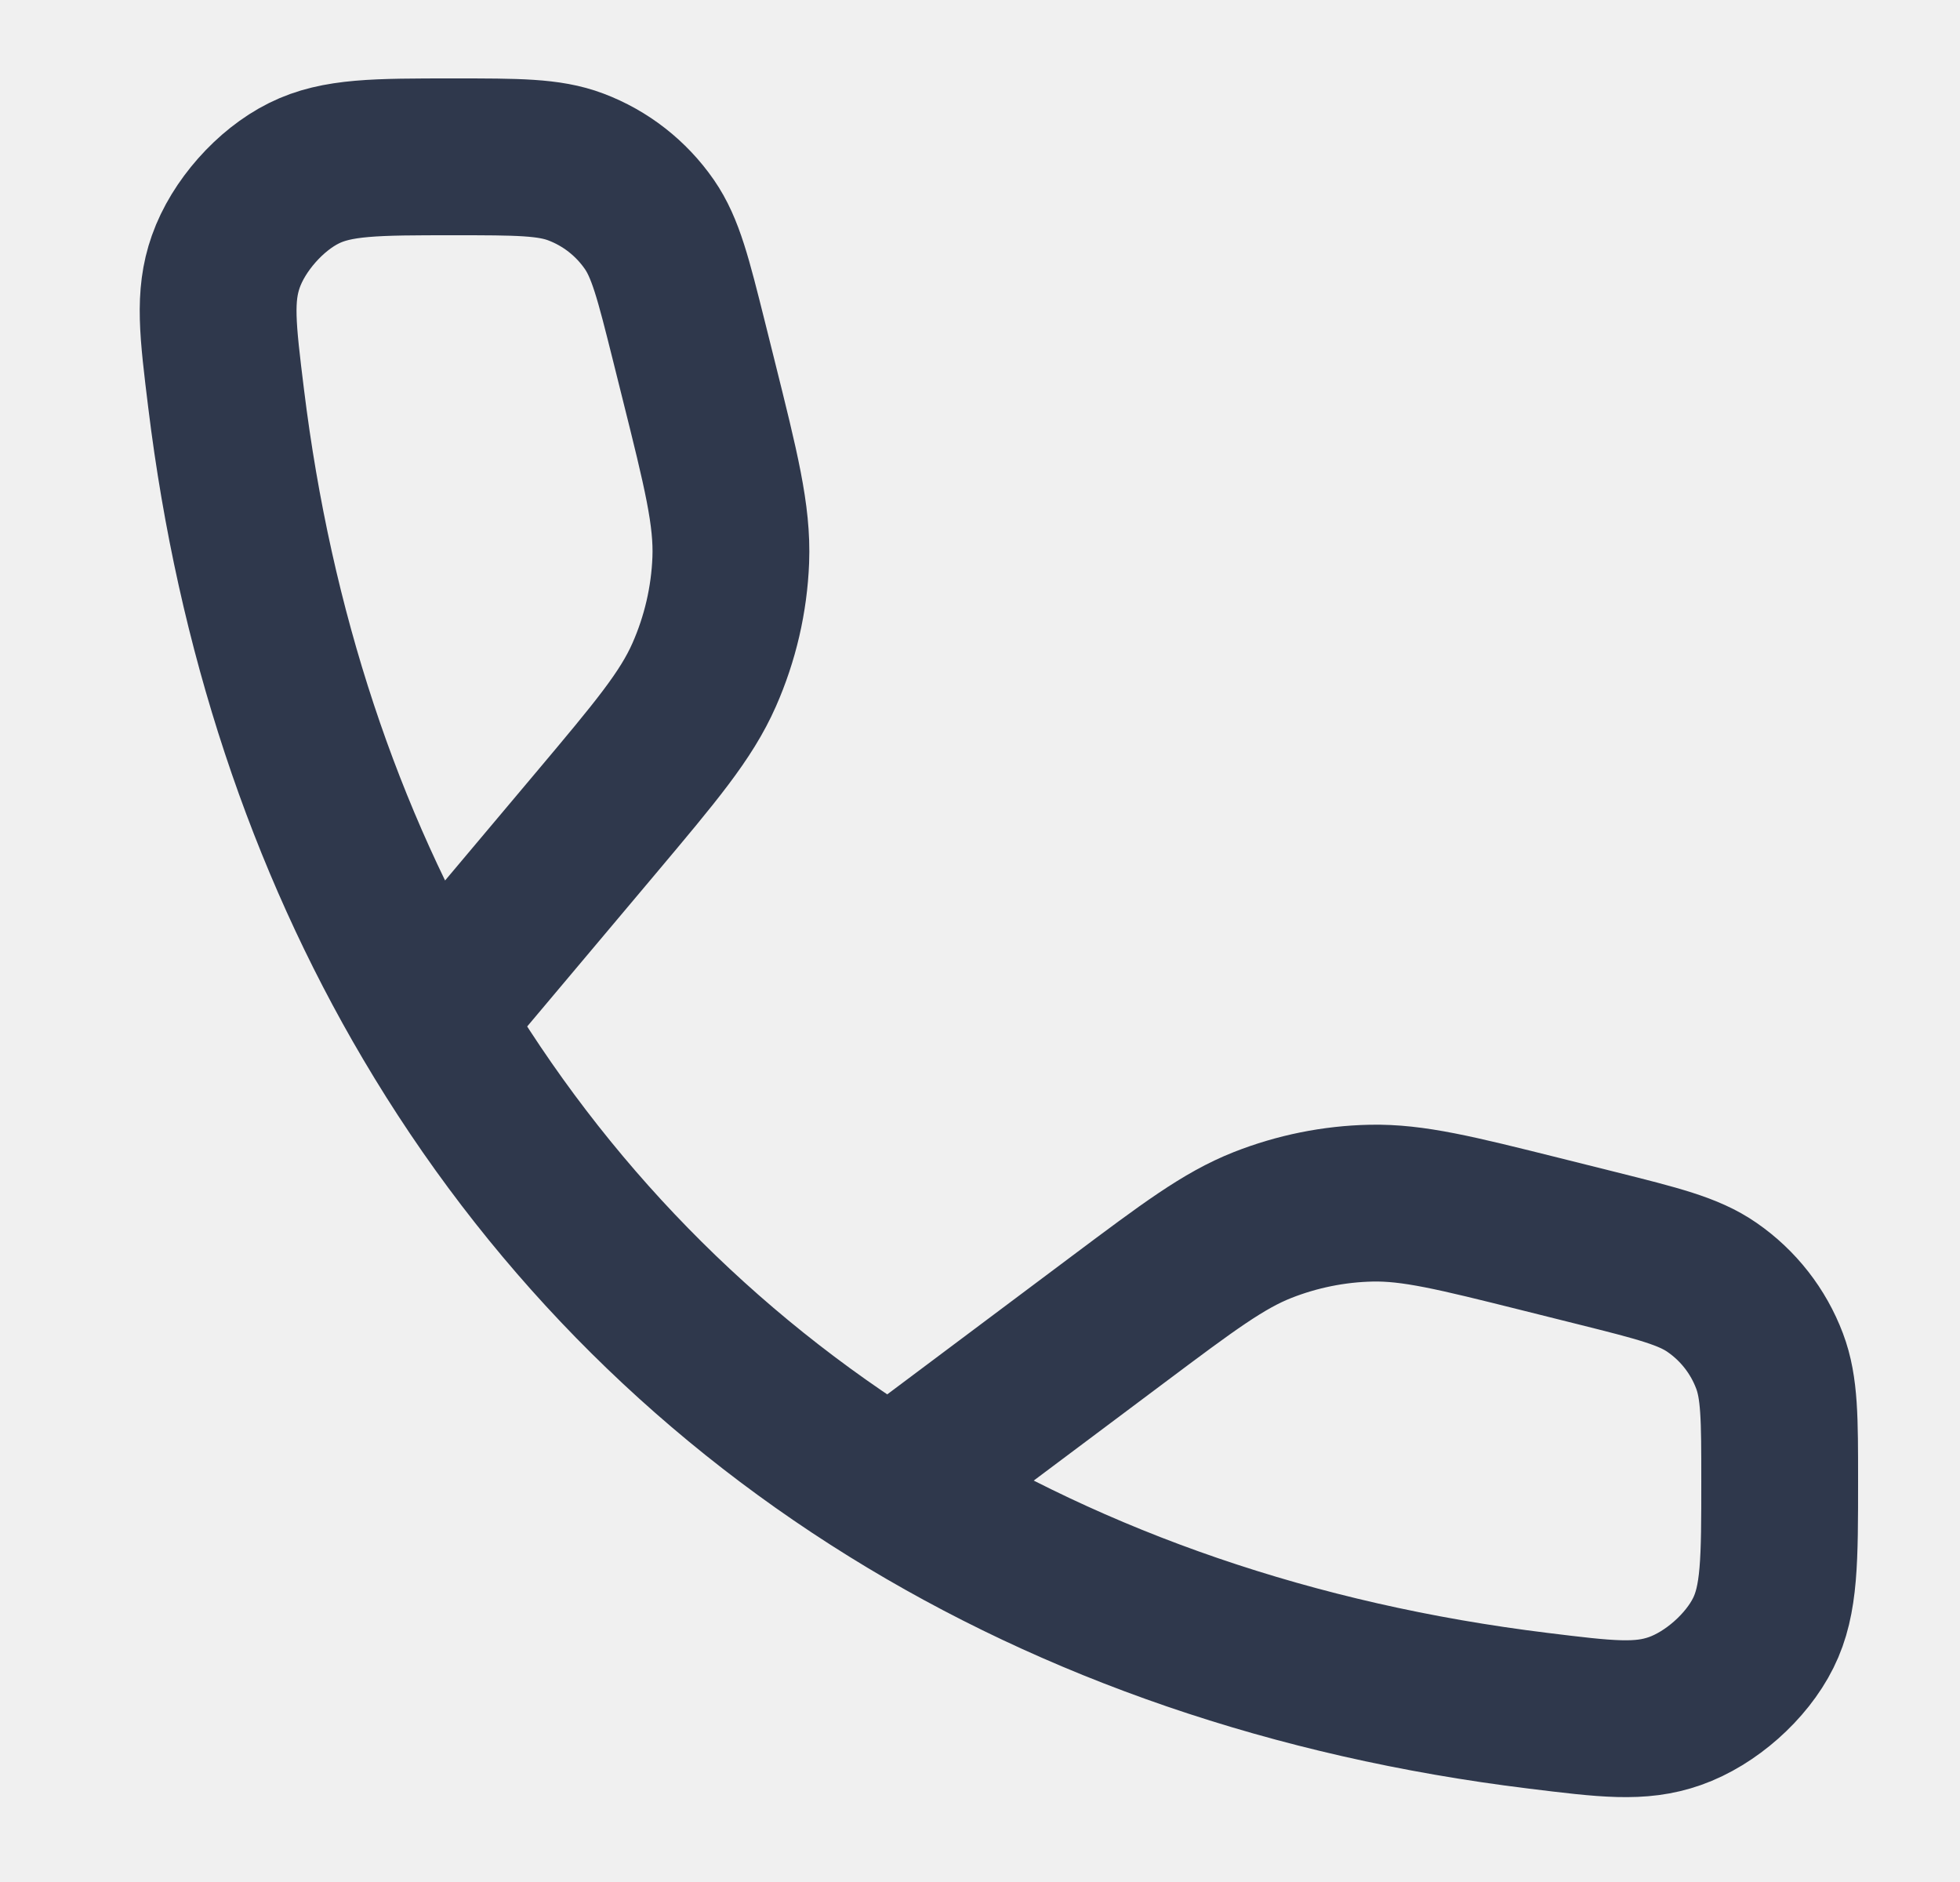
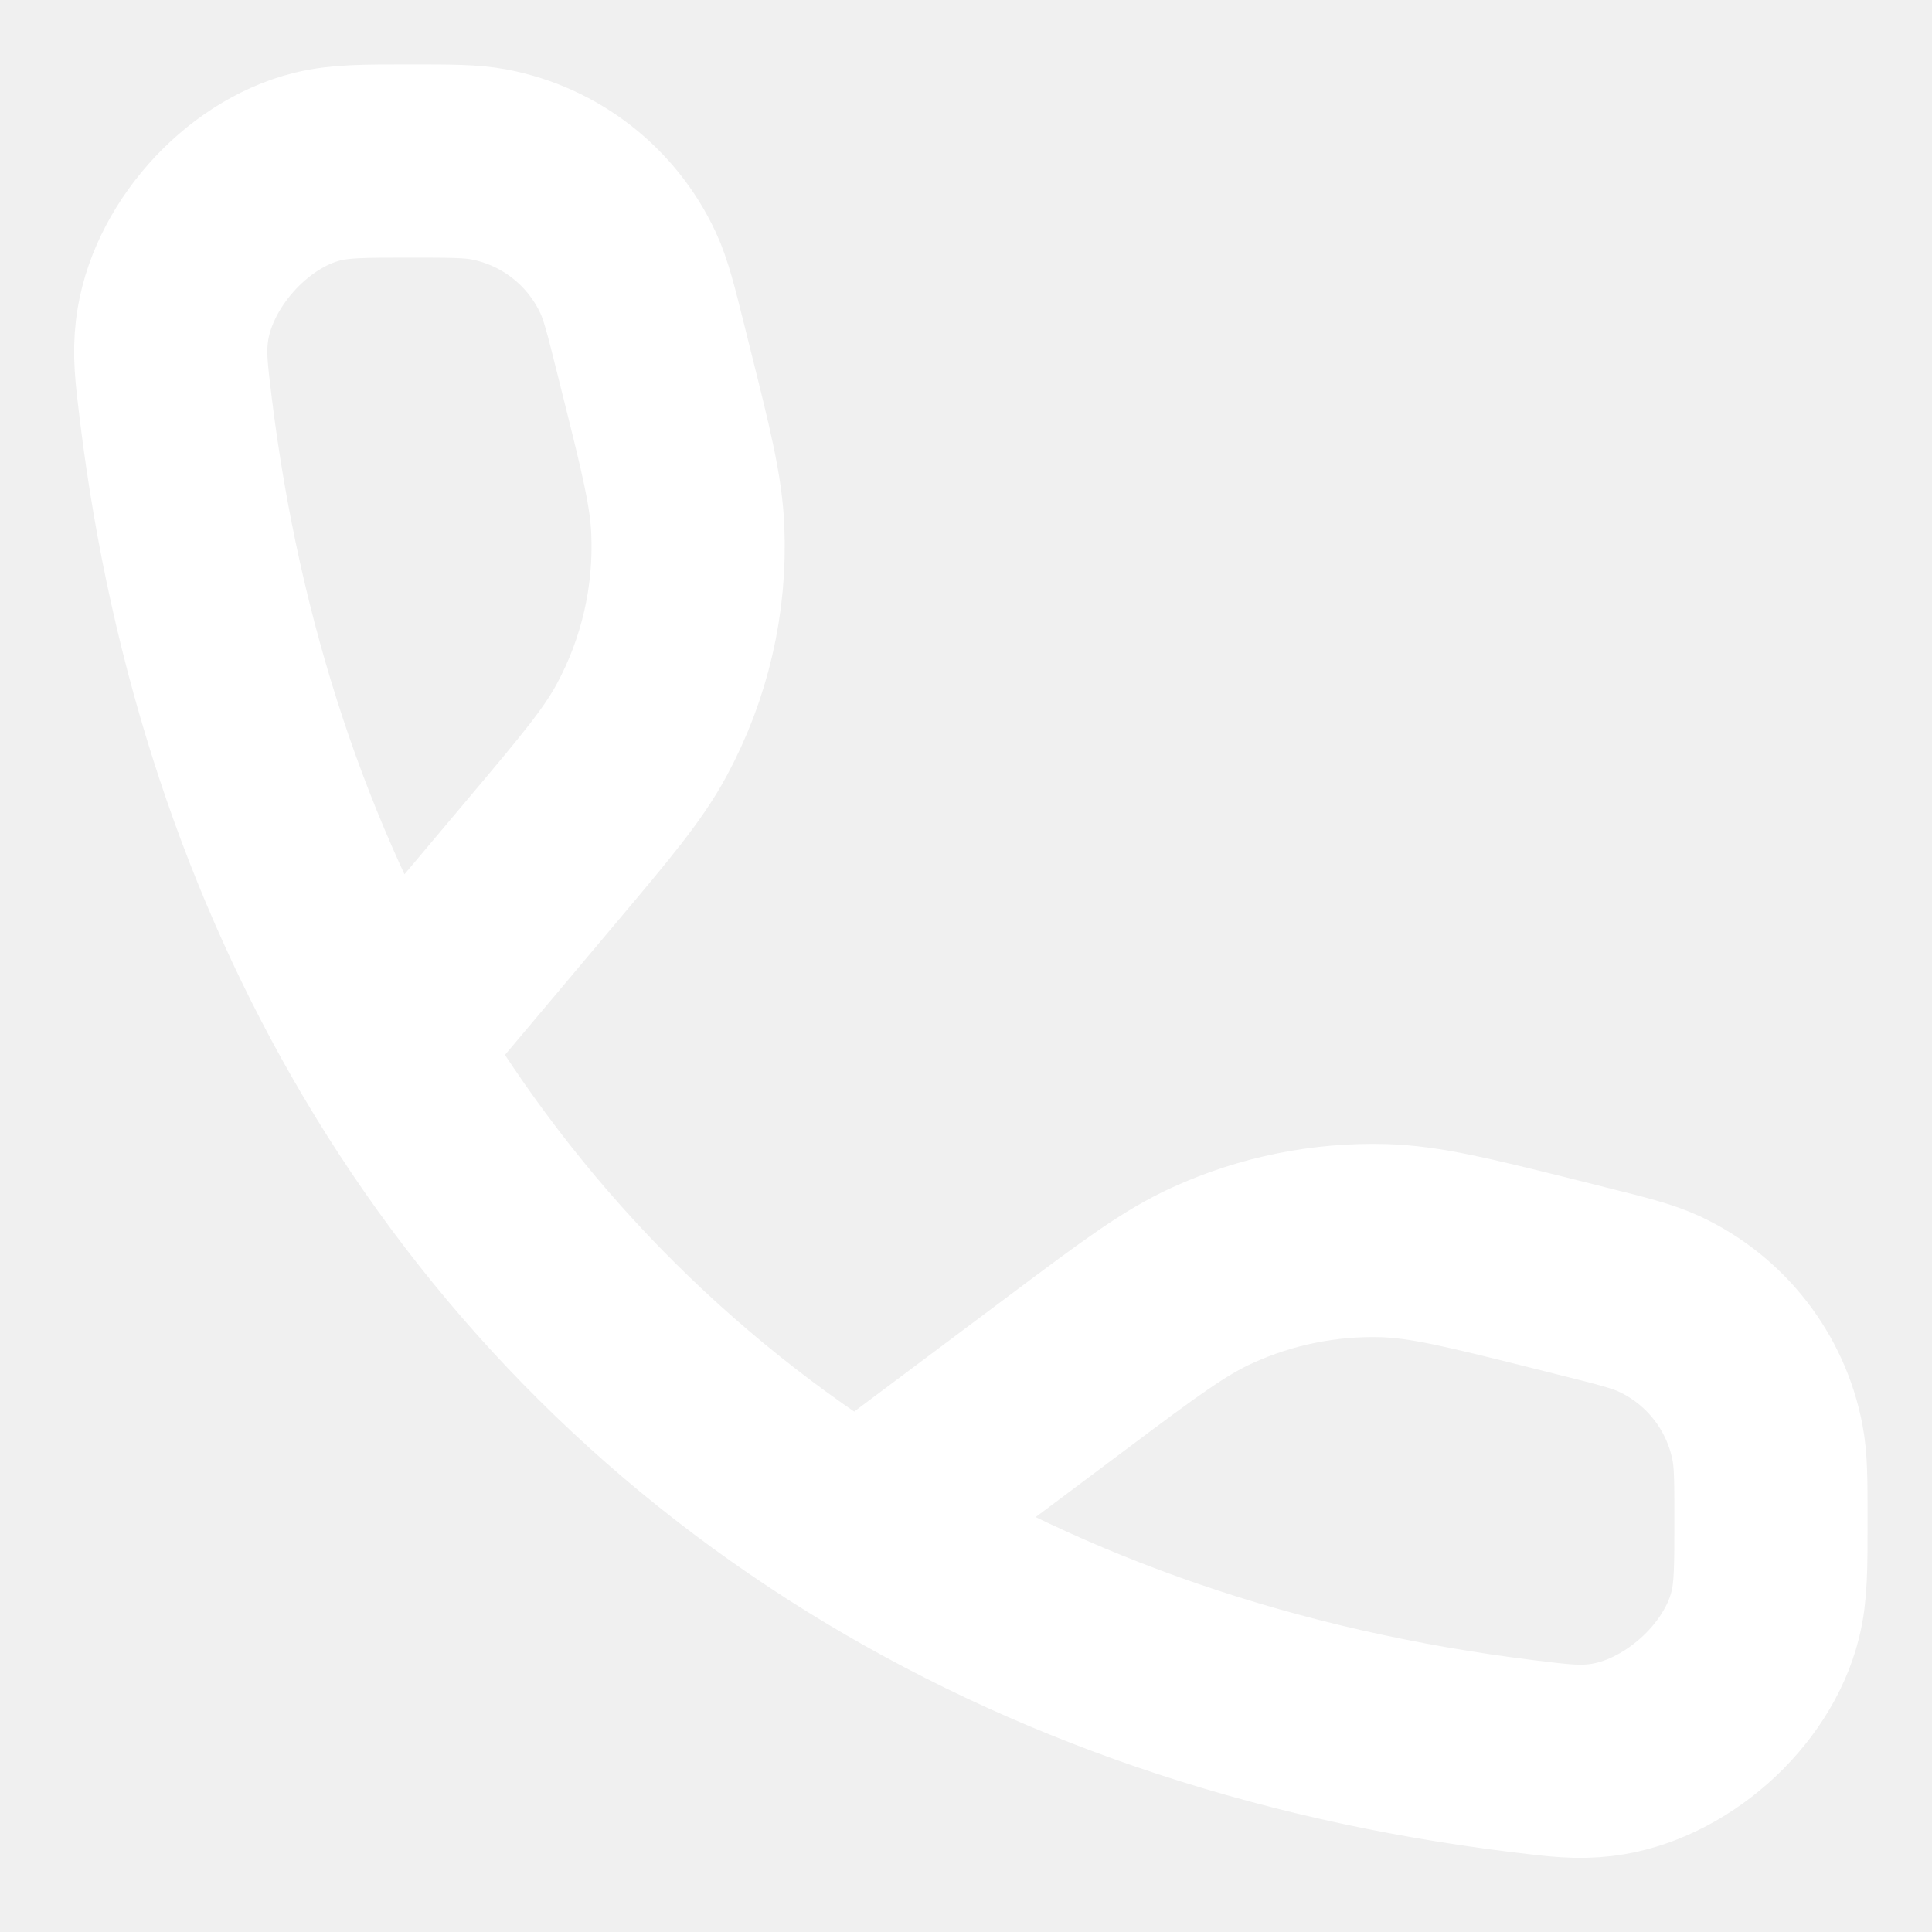
- <svg xmlns="http://www.w3.org/2000/svg" width="25" height="24" viewBox="0 0 25 24" fill="none">
-   <g id="phone">
-     <path id="Vector" d="M5.493 13C4.141 10.711 3.248 8.047 2.884 5.081C2.777 4.213 2.724 3.778 2.88 3.336C3.04 2.881 3.445 2.423 3.877 2.209C4.297 2 4.794 2 5.788 2V2C6.598 2 7.003 2 7.344 2.129C7.724 2.272 8.051 2.528 8.282 2.861C8.49 3.161 8.588 3.554 8.785 4.34L8.907 4.829C9.197 5.991 9.343 6.572 9.321 7.142C9.301 7.647 9.186 8.143 8.982 8.605C8.752 9.127 8.366 9.585 7.595 10.502L5.493 13ZM5.493 13C6.948 15.466 8.933 17.496 11.358 19M11.358 19C13.722 20.467 16.504 21.434 19.618 21.816C20.487 21.923 20.922 21.976 21.364 21.82C21.819 21.66 22.277 21.255 22.491 20.823C22.7 20.403 22.7 19.896 22.7 18.881V18.881C22.7 18.092 22.7 17.697 22.571 17.356C22.428 16.976 22.172 16.649 21.838 16.418C21.539 16.21 21.146 16.112 20.36 15.915L19.652 15.738C18.567 15.467 18.025 15.332 17.489 15.343C17.015 15.353 16.546 15.448 16.104 15.622C15.606 15.819 15.159 16.154 14.264 16.824L11.358 19Z" stroke="#2F384C" stroke-width="2" stroke-linecap="round" stroke-linejoin="round" />
-   </g>
+ <svg xmlns="http://www.w3.org/2000/svg" width="20" height="20" viewBox="0 0 20 20" fill="none">
+   <path d="M3.994 10.833C2.868 8.926 2.123 6.706 1.82 4.234C1.774 3.857 1.751 3.668 1.78 3.426C1.872 2.664 2.54 1.91 3.284 1.725C3.521 1.667 3.761 1.667 4.24 1.667V1.667C4.666 1.667 4.879 1.667 5.066 1.703C5.697 1.824 6.231 2.241 6.502 2.824C6.582 2.996 6.634 3.203 6.737 3.616L6.791 3.833C6.999 4.664 7.103 5.08 7.12 5.487C7.151 6.208 6.985 6.925 6.641 7.56C6.447 7.918 6.171 8.246 5.619 8.902L3.994 10.833ZM3.994 10.833C5.207 12.888 6.861 14.58 8.881 15.833M8.881 15.833C10.852 17.056 13.17 17.861 15.765 18.18C16.143 18.226 16.332 18.249 16.574 18.22C17.335 18.127 18.09 17.46 18.274 16.715C18.333 16.478 18.333 16.23 18.333 15.734V15.734C18.333 15.325 18.333 15.121 18.297 14.933C18.176 14.303 17.759 13.769 17.176 13.498C17.003 13.418 16.797 13.366 16.384 13.263L16.079 13.186C15.197 12.966 14.756 12.856 14.322 12.843C13.713 12.826 13.109 12.948 12.555 13.2C12.159 13.379 11.795 13.652 11.068 14.196L8.881 15.833Z" stroke="white" stroke-width="2" stroke-linecap="round" stroke-linejoin="round" />
</svg>
